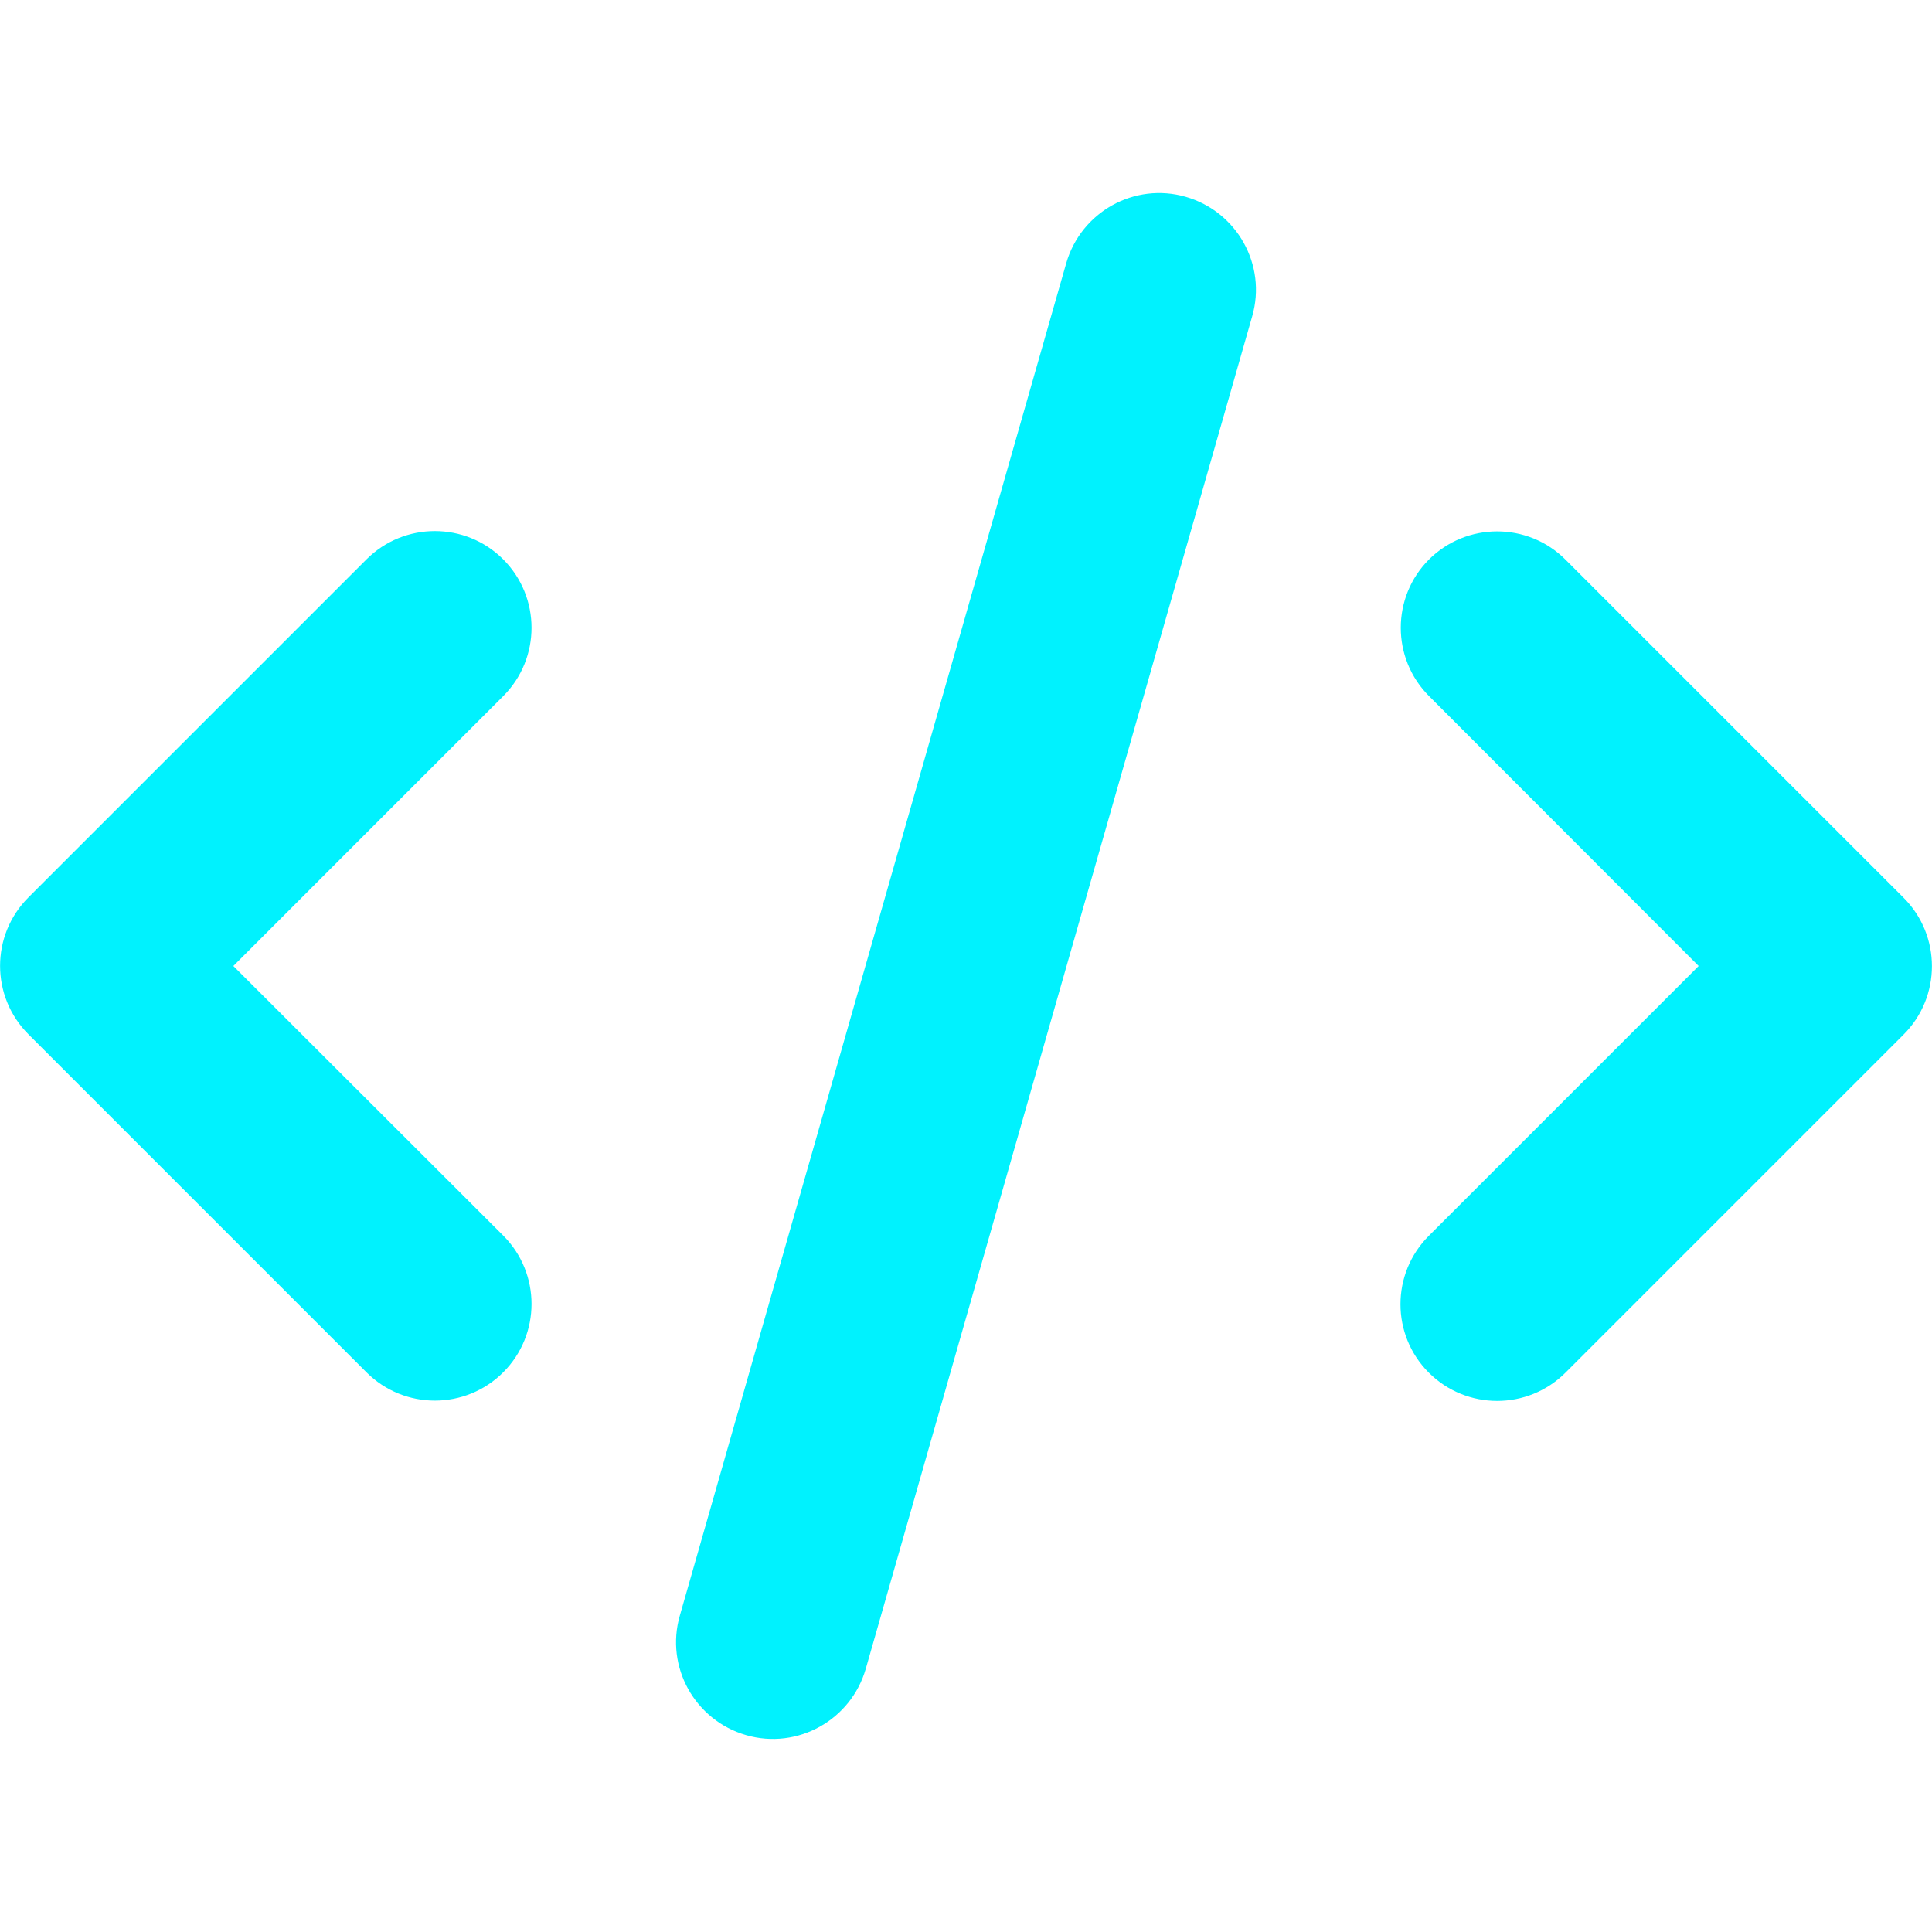
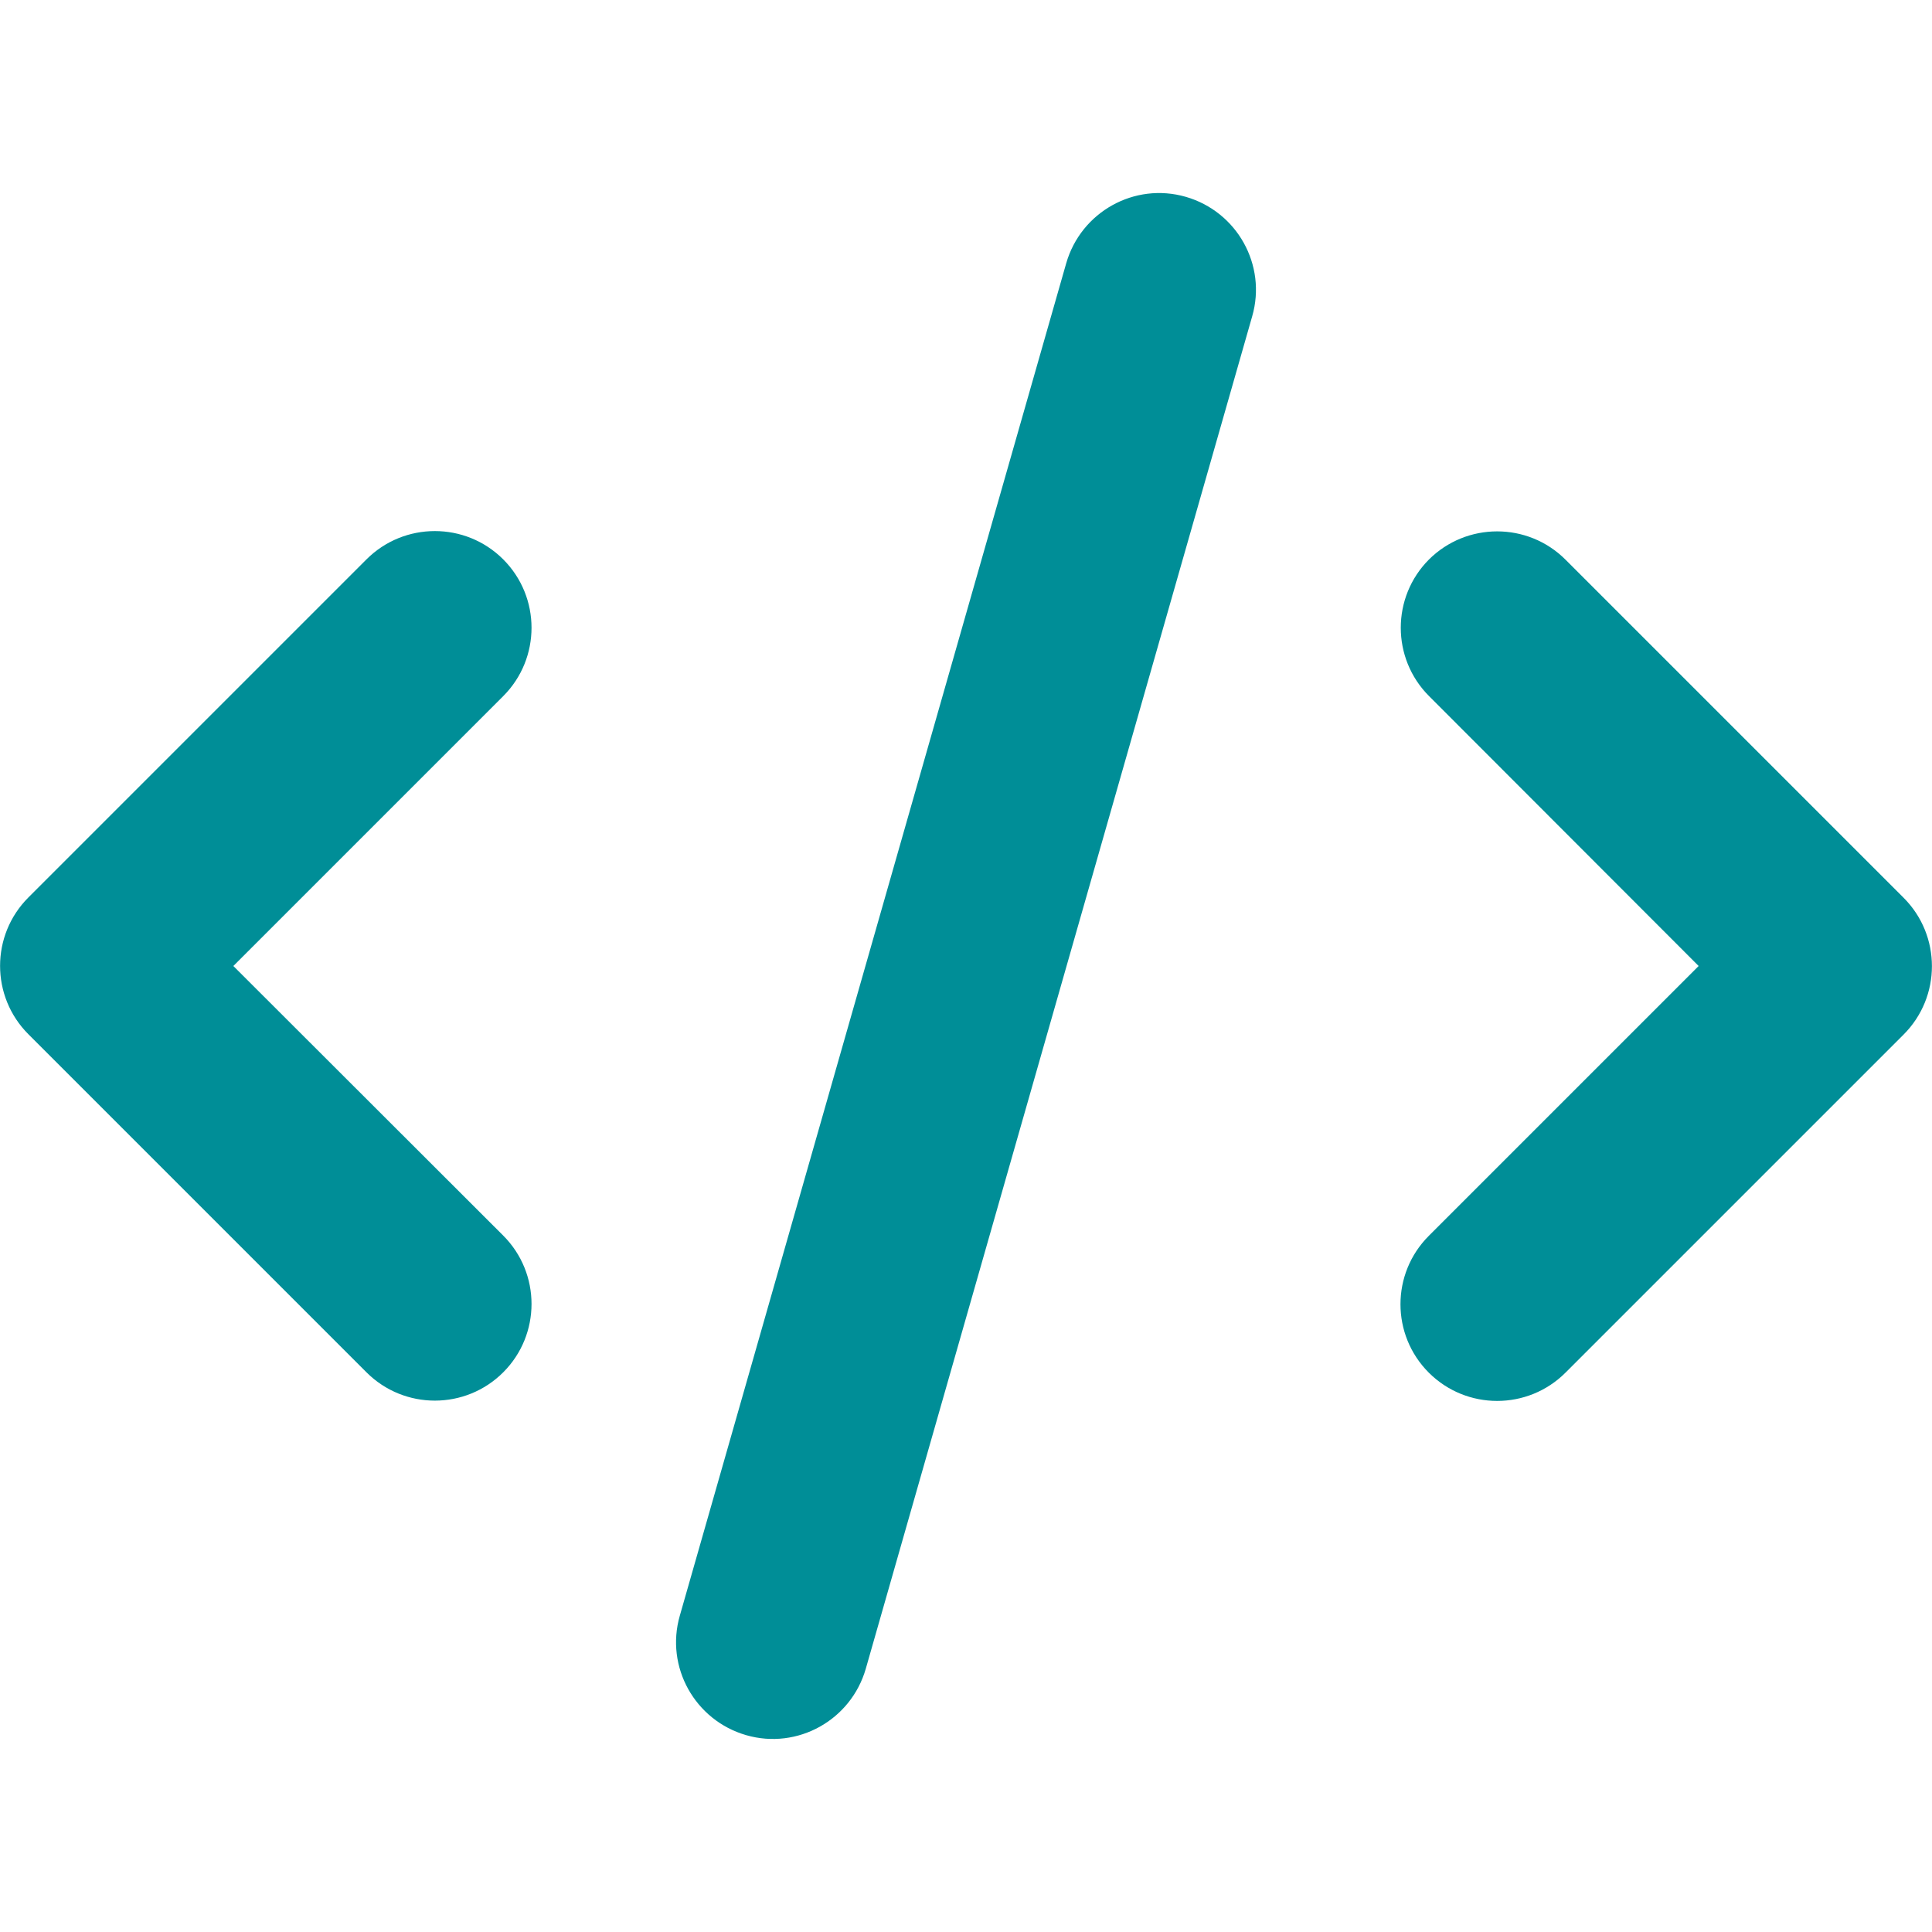
- <svg xmlns="http://www.w3.org/2000/svg" viewBox="0 0 640 512" width="24" height="24" fill="#00F2FE">
+ <svg xmlns="http://www.w3.org/2000/svg" viewBox="0 0 640 512" width="24" height="24" fill="#008E97">
  <path d="M392.8 1.2c-17-4.9-34.7 5-39.6 22l-128 448c-4.9 17 5 34.7 22 39.6s34.7-5 39.6-22l128-448c4.9-17-5-34.7-22-39.6zm80.6 120.1c-12.5 12.5-12.5 32.8 0 45.3L562.7 256l-89.4 89.4c-12.5 12.5-12.5 32.8 0 45.3s32.8 12.5 45.3 0l112-112c12.5-12.5 12.5-32.8 0-45.3l-112-112c-12.5-12.5-32.8-12.5-45.3 0zm-306.7 0c-12.5-12.5-32.8-12.5-45.3 0l-112 112c-12.5 12.5-12.5 32.8 0 45.3l112 112c12.5 12.5 32.8 12.5 45.3 0s12.5-32.8 0-45.3L77.3 256l89.4-89.4c12.5-12.5 12.5-32.8 0-45.3z" />
</svg>
